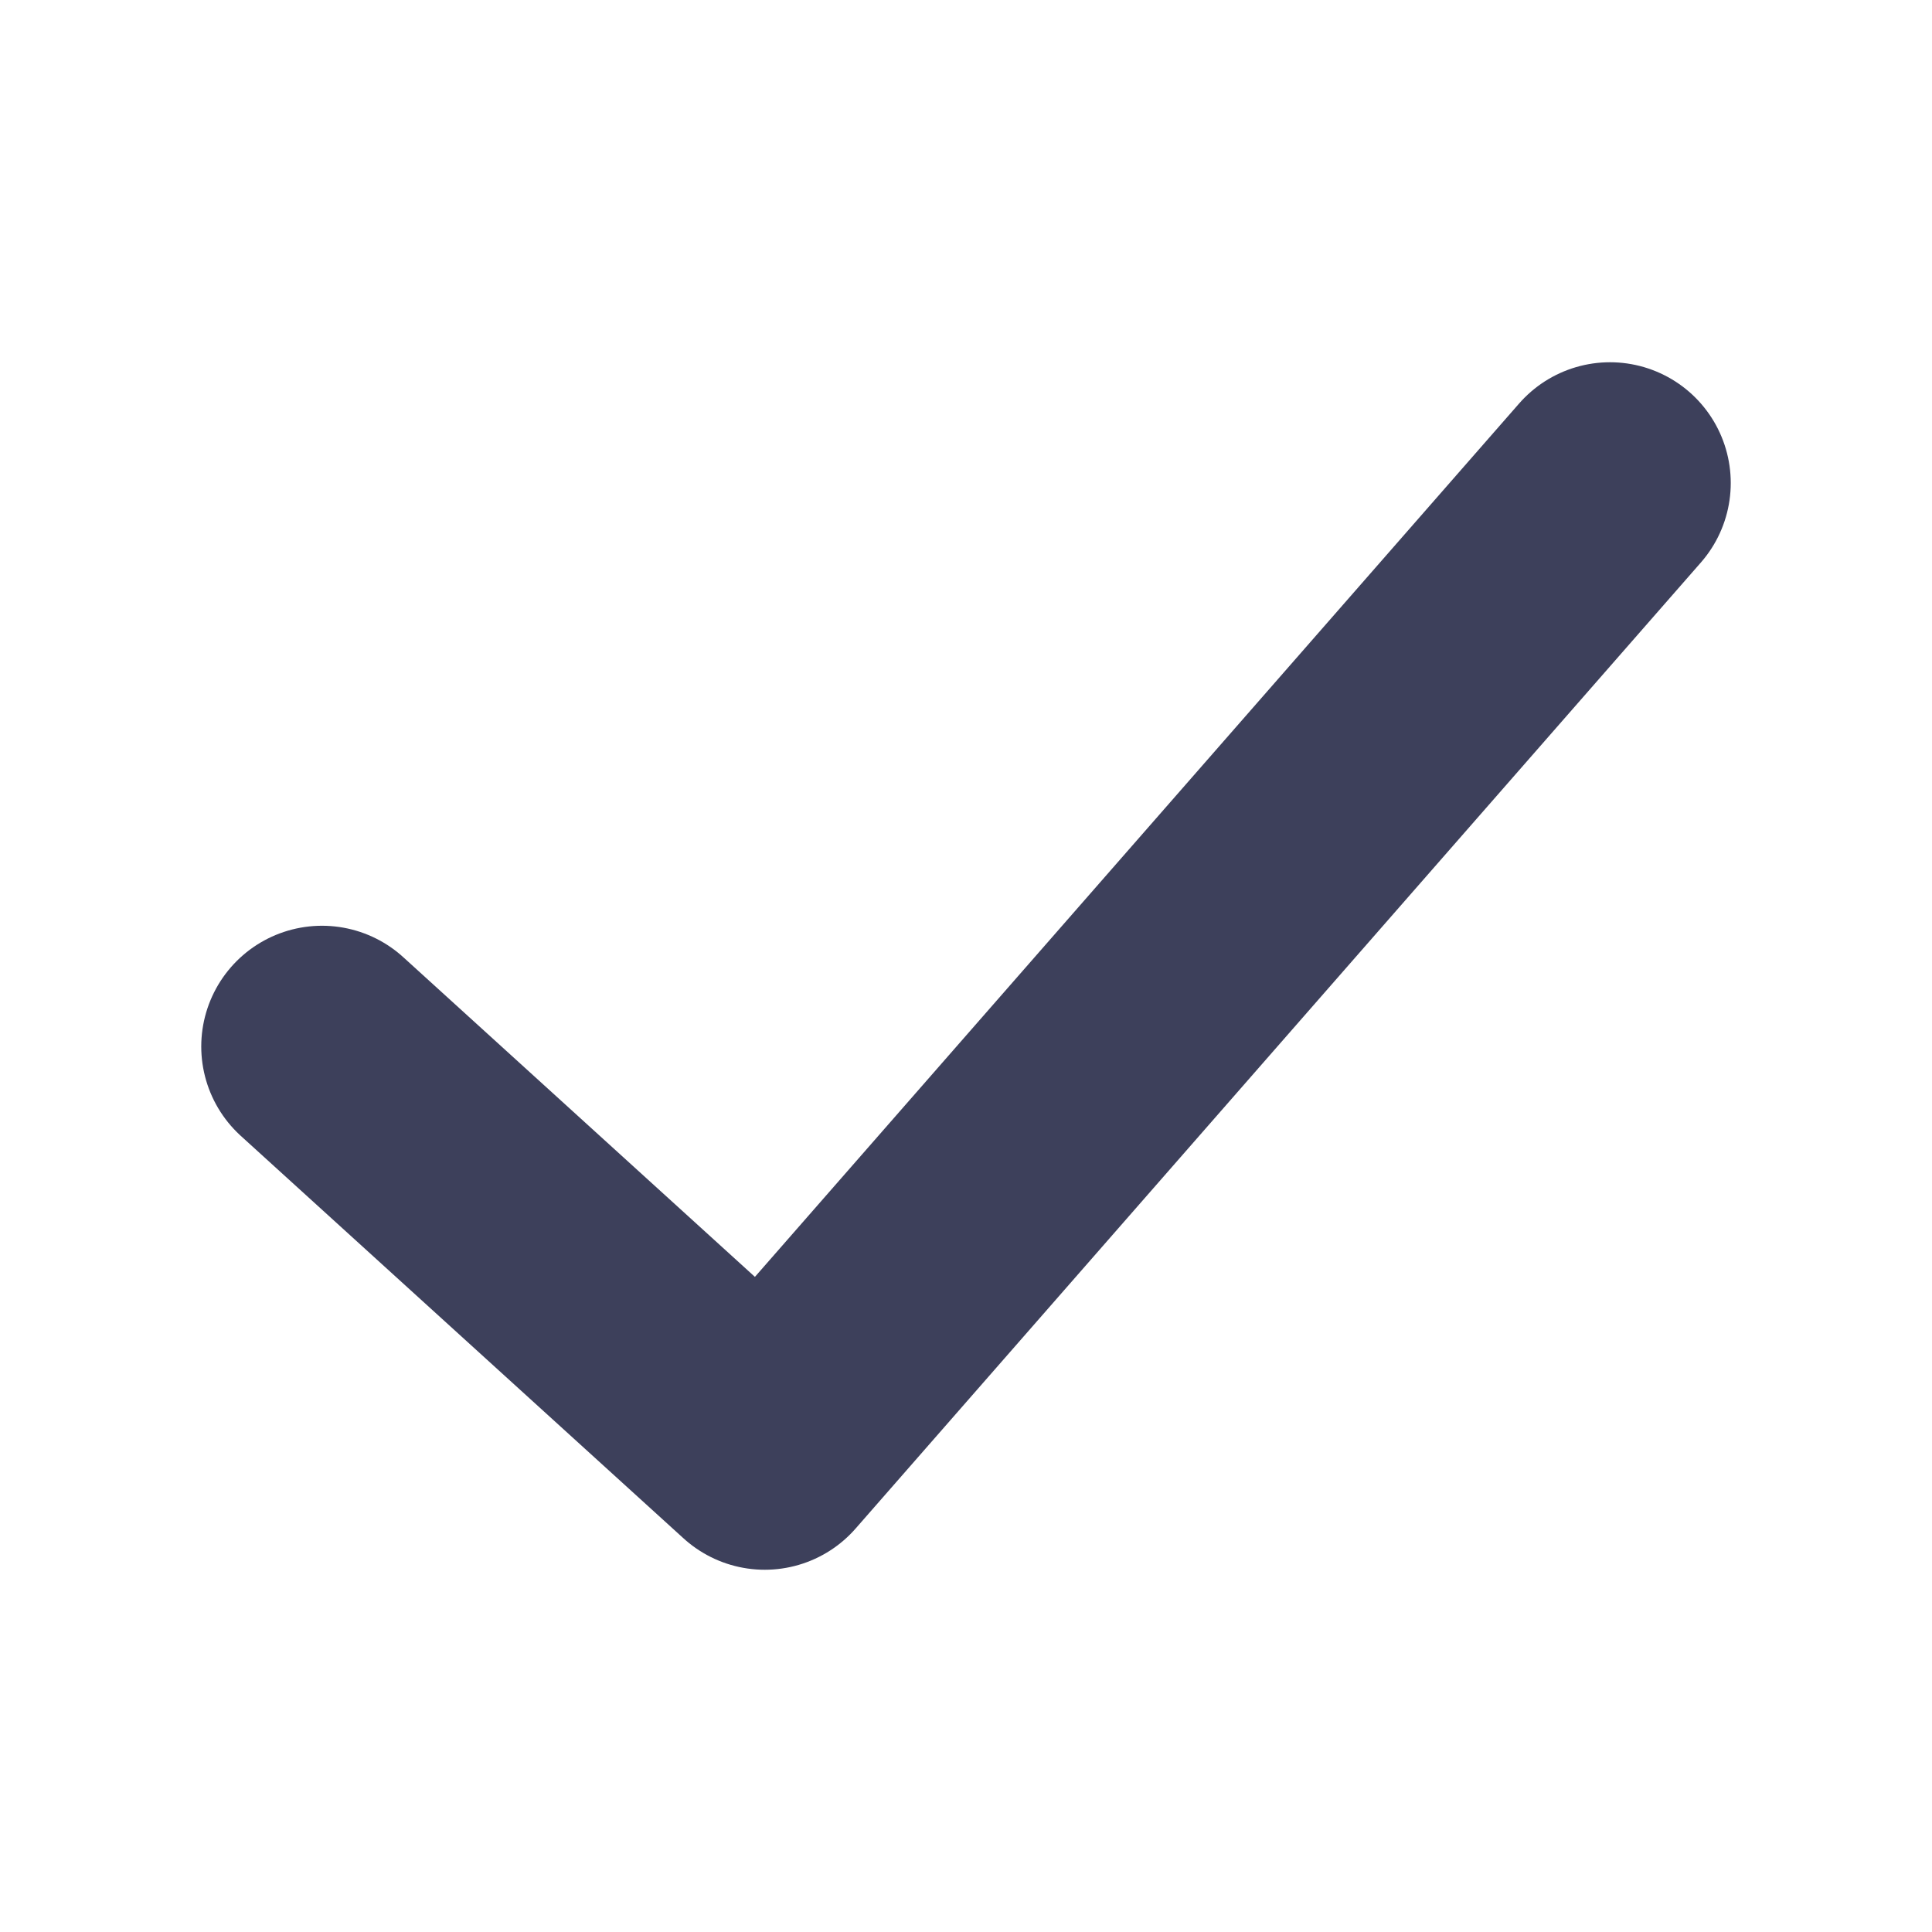
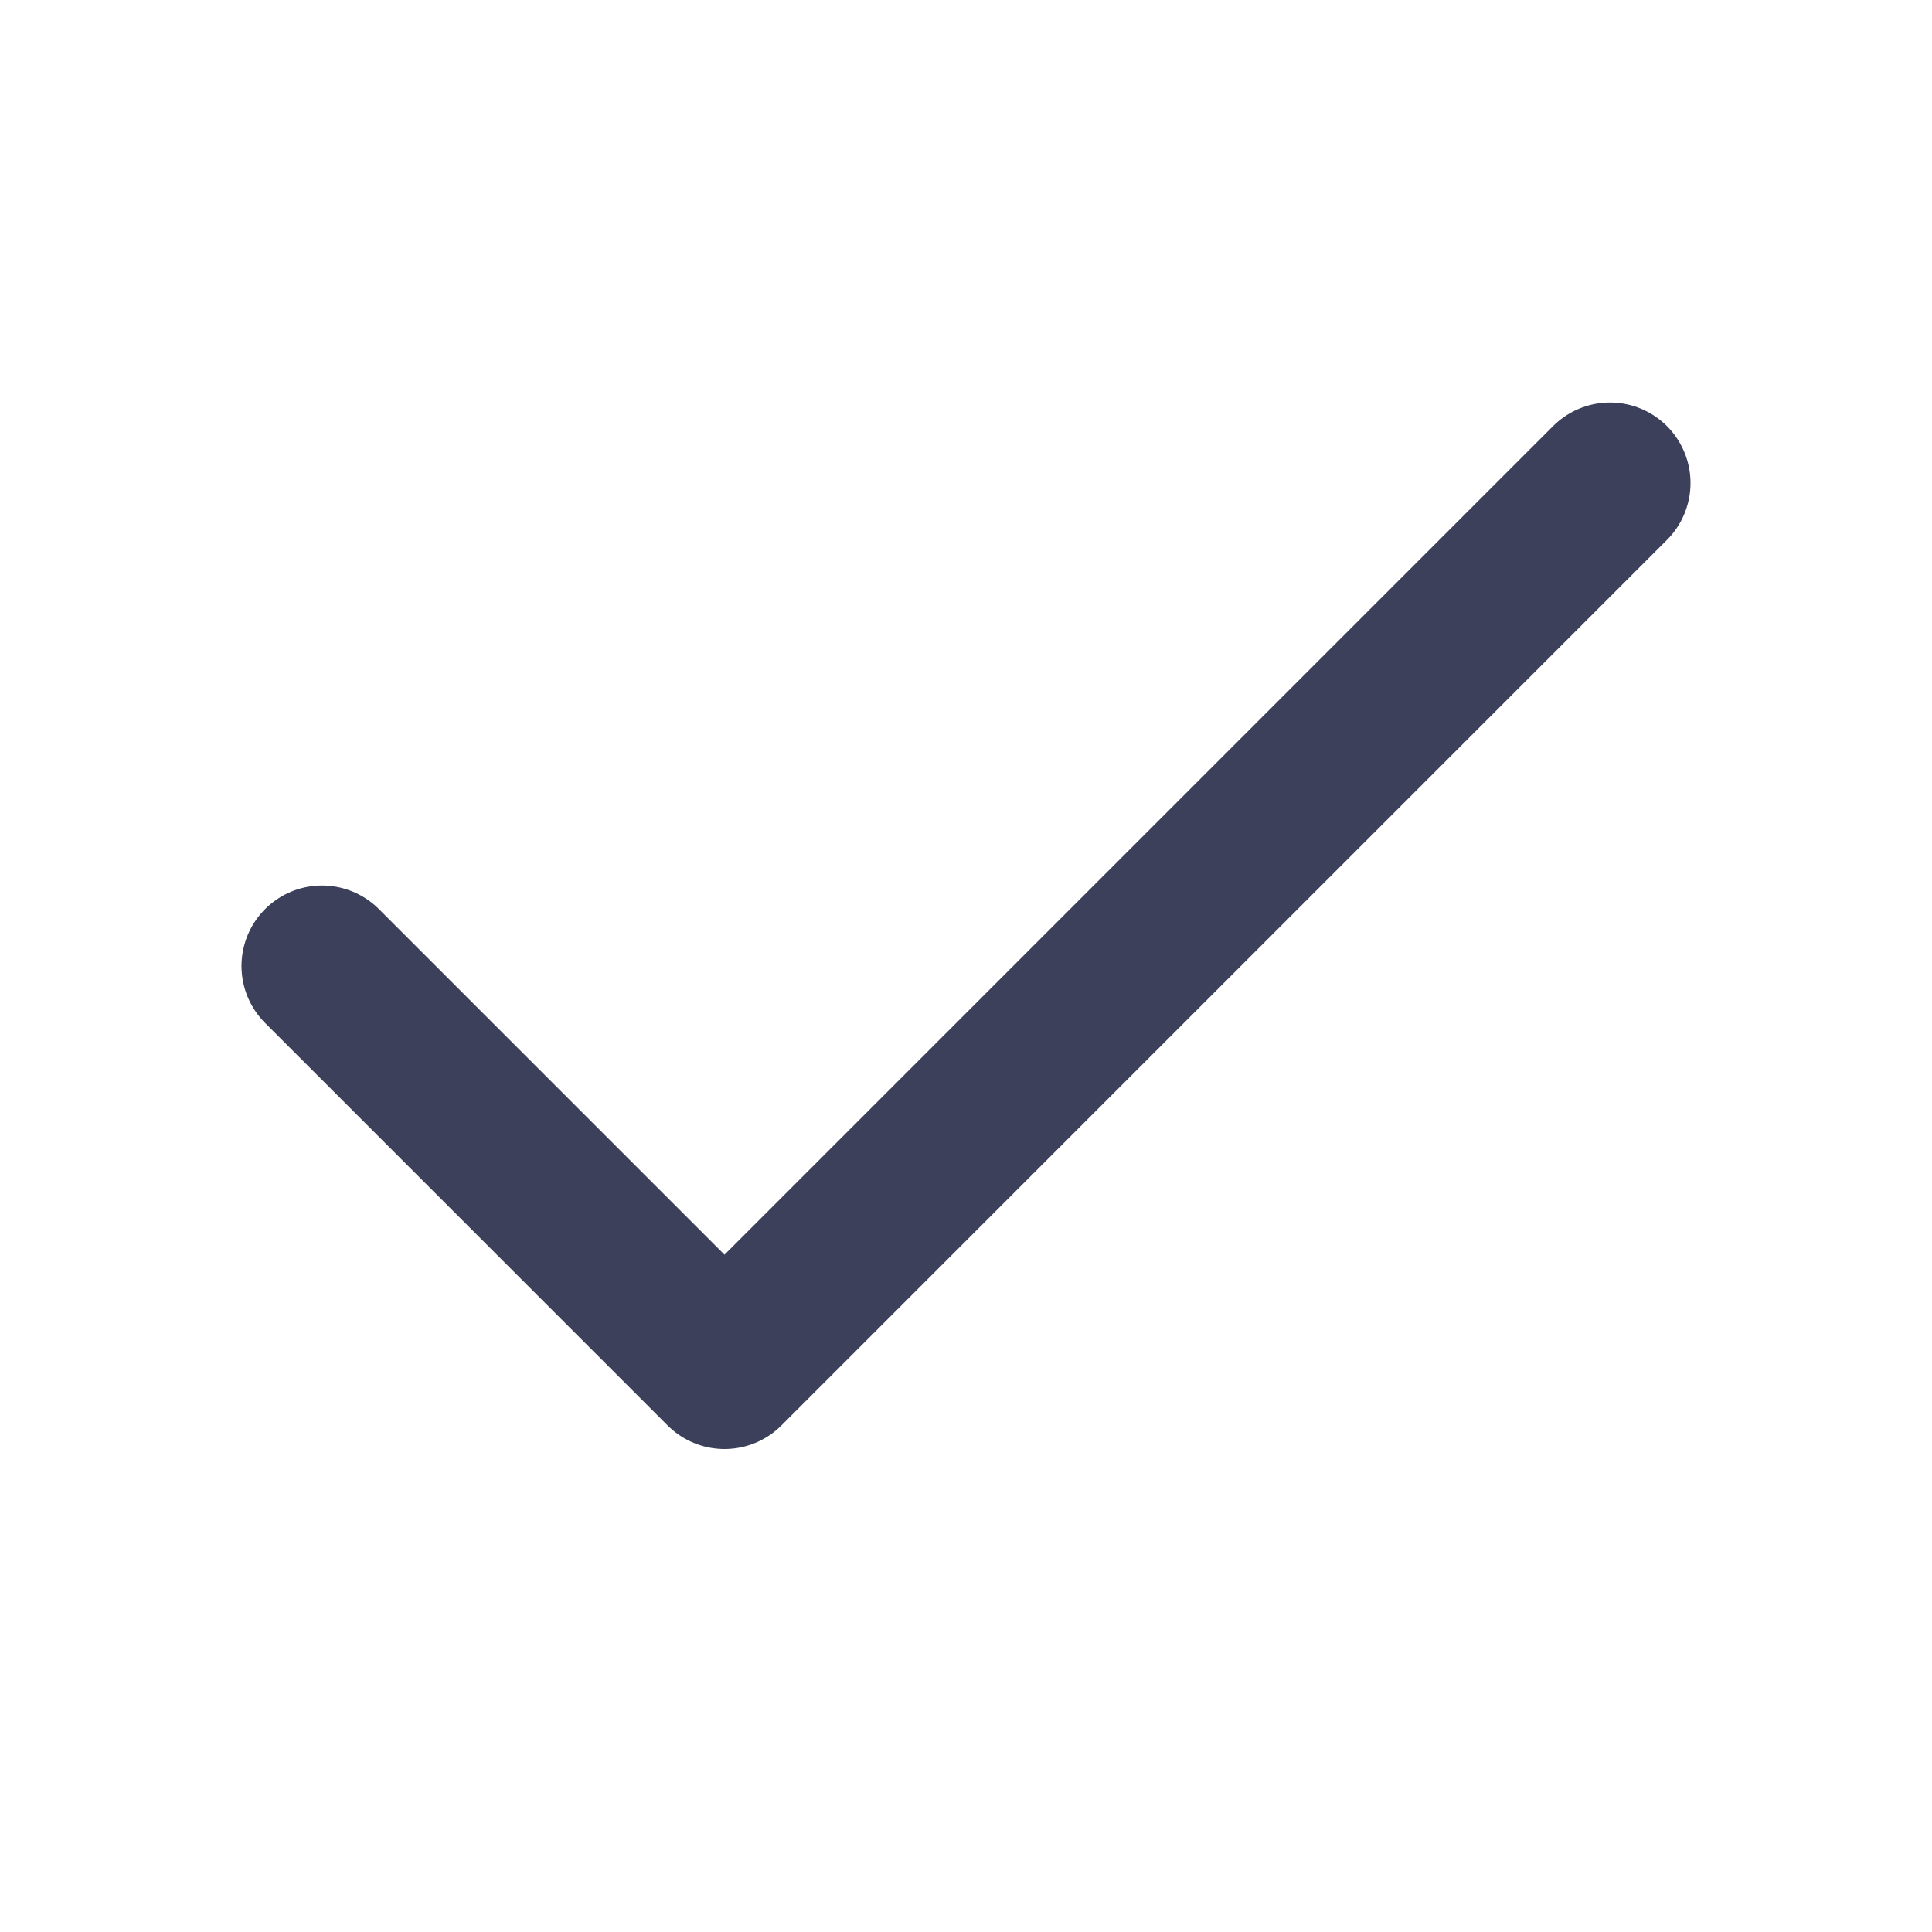
- <svg xmlns="http://www.w3.org/2000/svg" width="12" height="12" viewBox="0 0 12 12" fill="none">
-   <path d="M2 6.5L4.75 9L10 3" stroke="#3D405B" stroke-width="1.5" stroke-linecap="round" stroke-linejoin="round" />
+ <svg xmlns="http://www.w3.org/2000/svg" width="16" height="16" viewBox="0 0 24 24" fill="none">
+   <path d="M20 6L9 17L4 12" stroke="#3D405B" stroke-width="2" stroke-linecap="round" stroke-linejoin="round" />
</svg>
